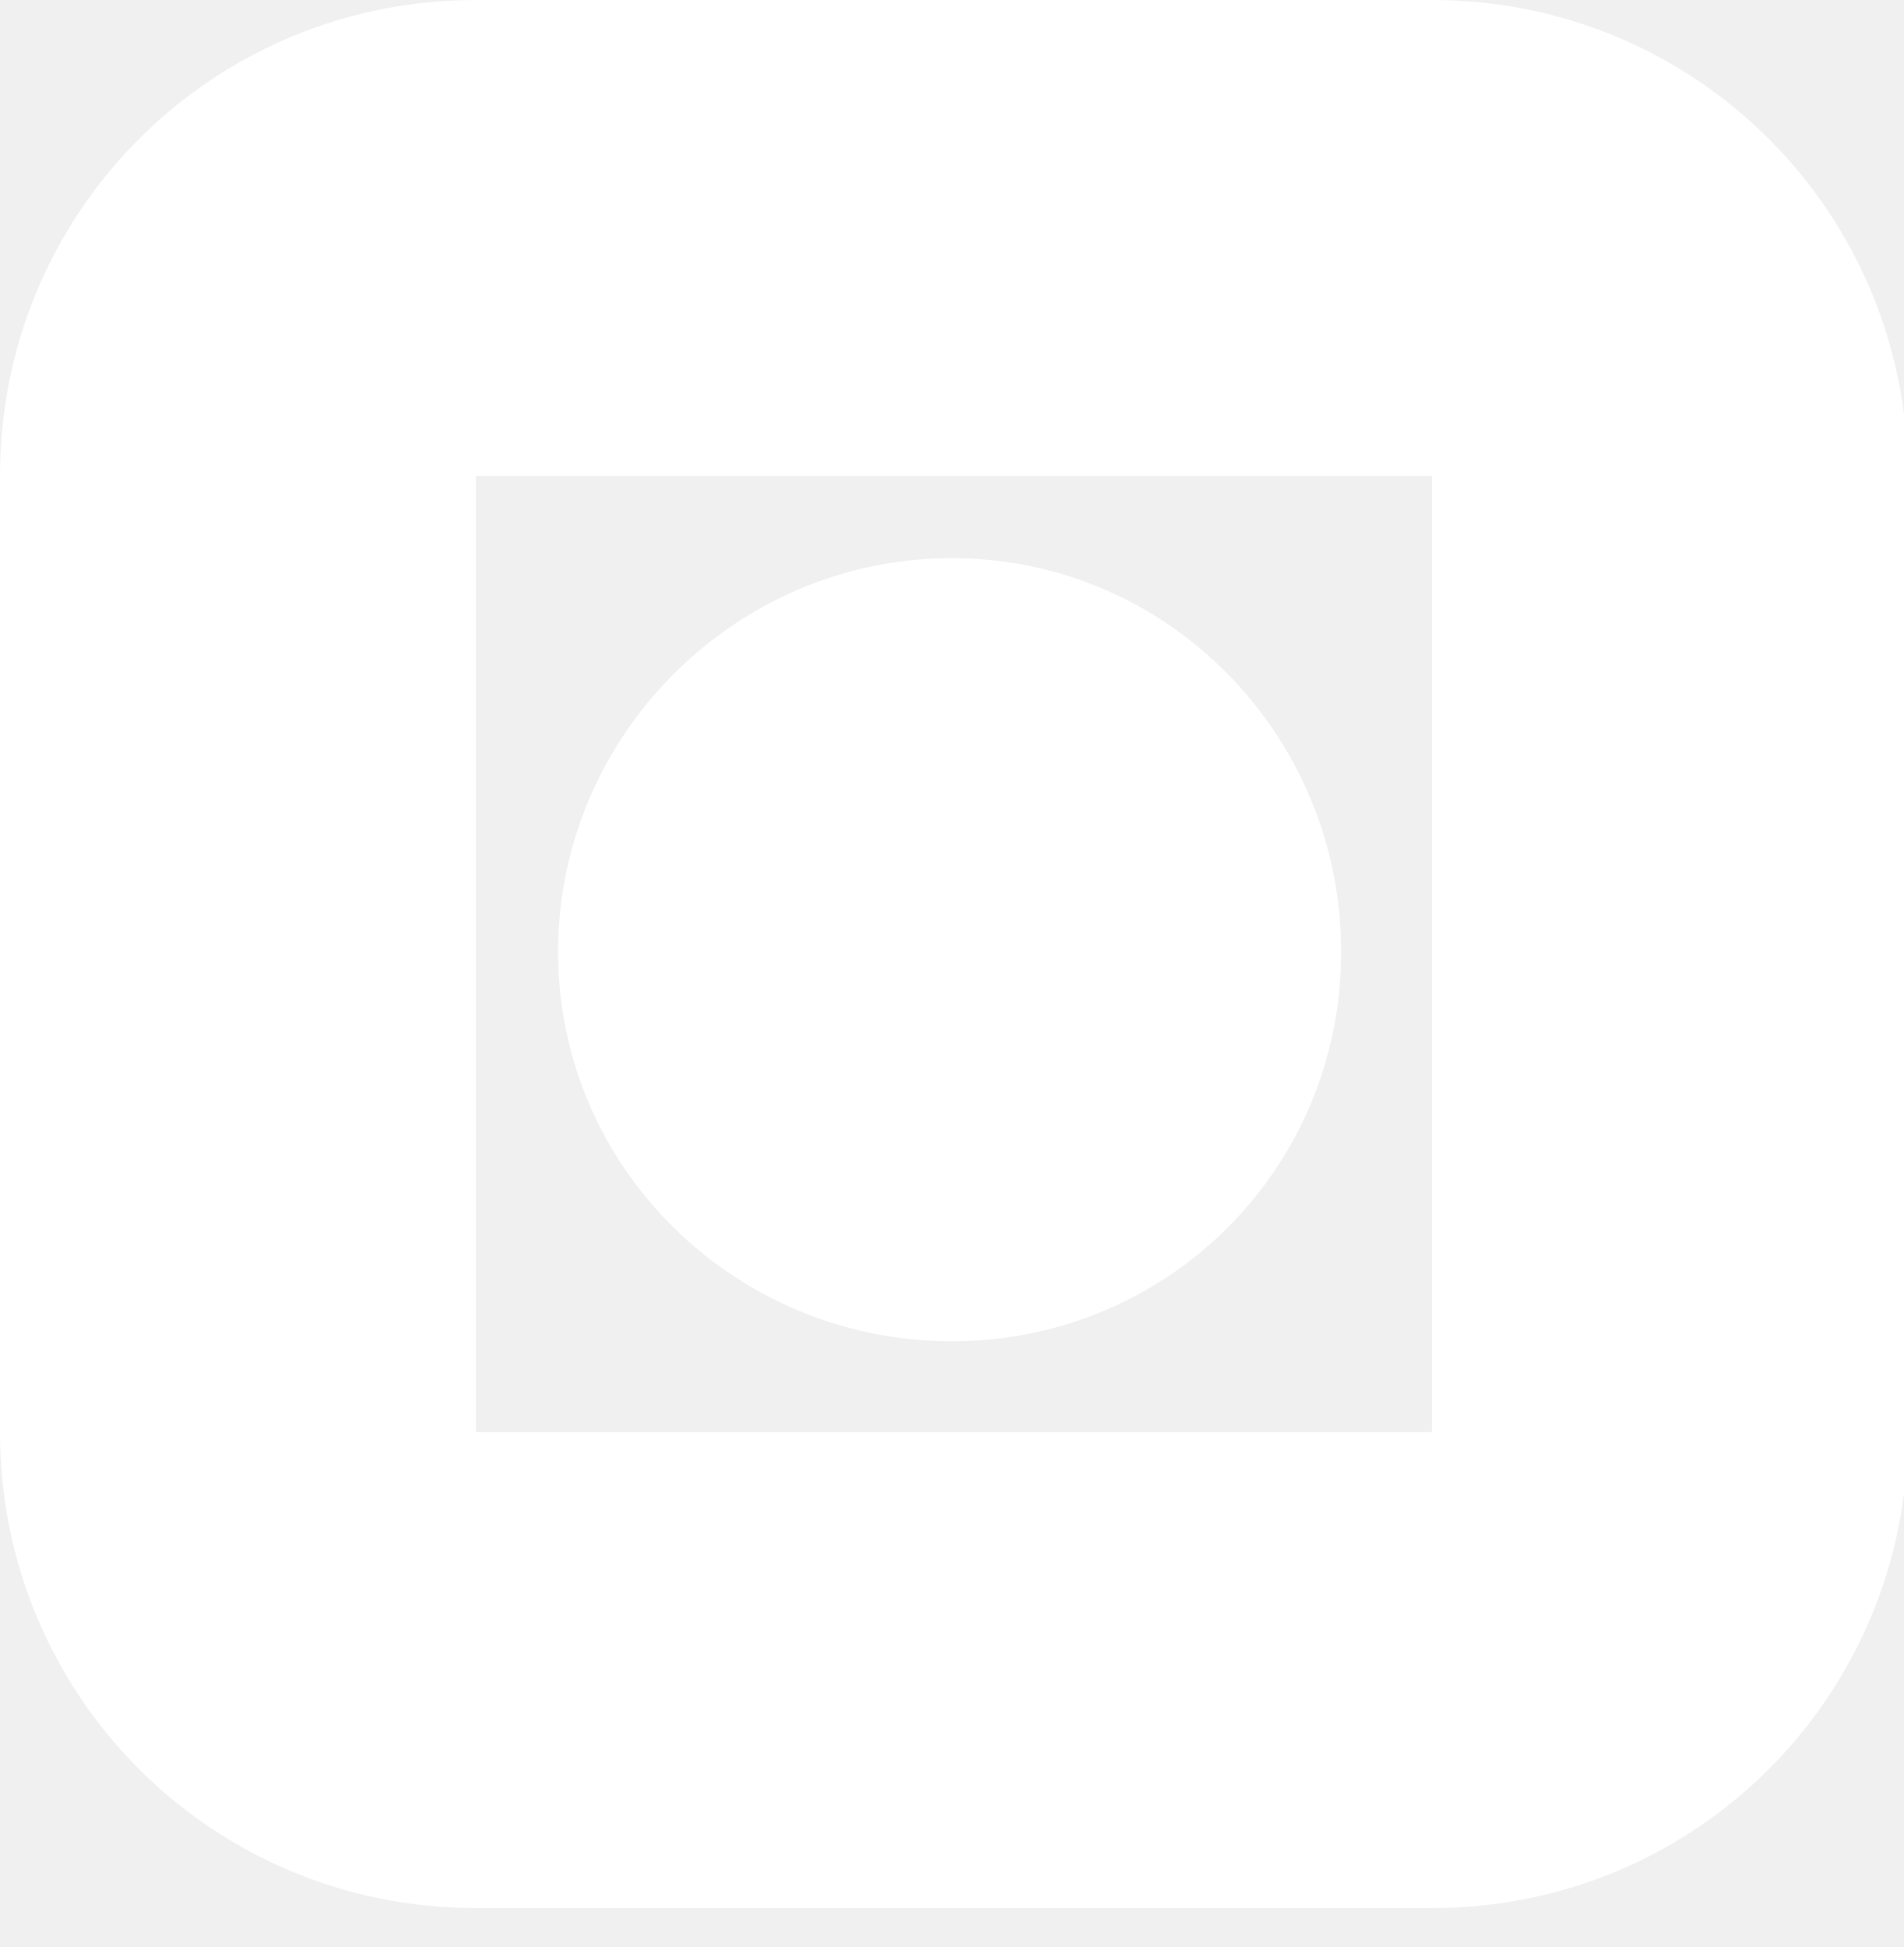
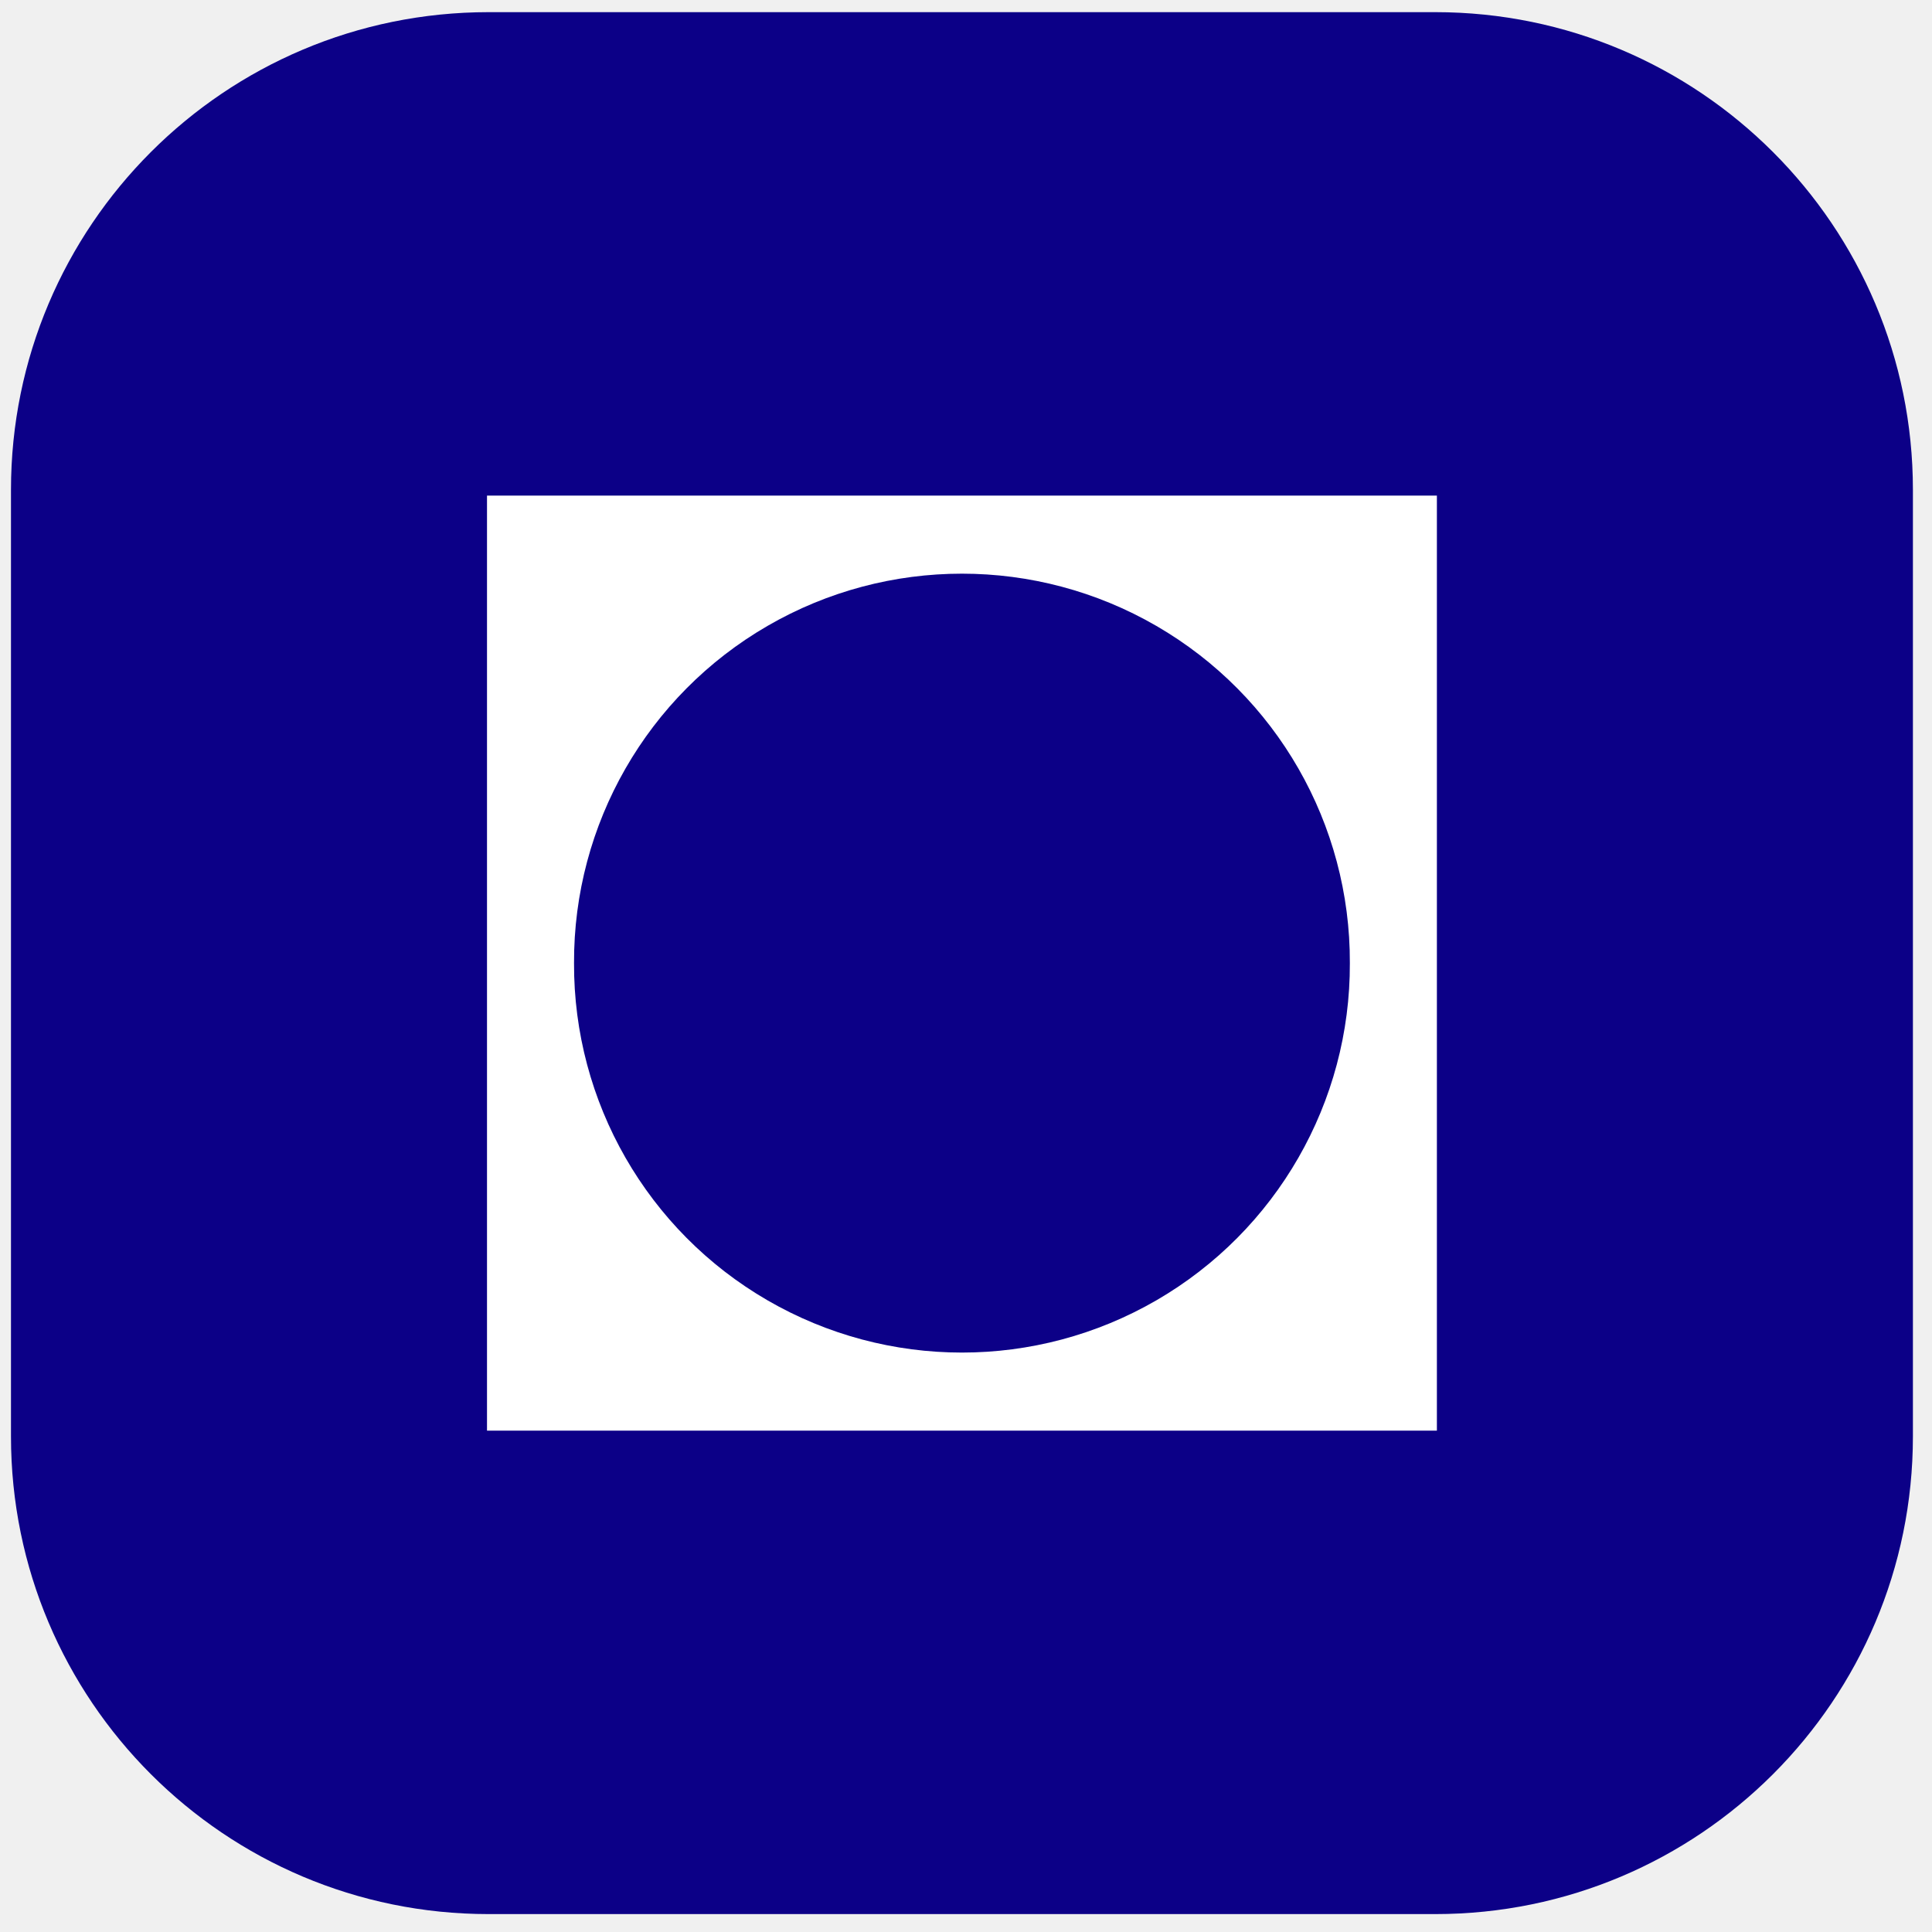
- <svg xmlns="http://www.w3.org/2000/svg" version="1.2" viewBox="0 0 44 45" width="44" height="45">
-   <style>
- 		.s0 { fill: #ffffff } 
- 		.s1 { fill: #000000 } 
- 	</style>
-   <g id="Layer">
-     <g id="Layer">
-       <g id="Layer">
-         <path id="Layer" fill-rule="evenodd" class="s0" d="m44.1 11v22.1c0 6.1-4.9 11-11 11h-22.1c-6.1 0-11-4.9-11-11v-22.1c0-6.1 4.9-11 11-11h22.1c6.1 0 11 4.9 11 11zm-11 0h-22.1v22.1h22.1z" fill="#000000" />
-         <path id="Layer" class="s0" d="m22 12.9c-5 0-9.1 4.1-9.1 9.1 0 5 4.1 9 9.1 9 5 0 9-4 9-9 0-5-4-9.1-9-9.1z" fill="#000000" />
-       </g>
-       <path id="Layer" class="s1" d="m75 0.1l21.4 31.2v-24.1-5.7h-6.5v-1.4h13.9v1.4h-5.4v5.8 37.1l-1 0.3-28.8-41.9v33.7 5.9h6.7v1.5h-14.4v-1.5h5.7l0.1-5.9v-29.3l-0.1-5.7h-5.7v-1.5z" fill="#000000" />
-       <path id="Layer" class="s1" d="m146.6 0.1v14h-1.9c-0.2-2.2-0.4-4.9-2.3-8.2-2.3-3.7-5.3-3.9-8.3-4.1h-3.5v5.6 28.7 6.3h6.8v1.5h-20.4v-1.5h6.7l0.1-6.3v-28.7l-0.1-5.6h-2.9c-3.6 0.1-6.3 0.1-8.9 4.3-2.1 3.3-2.2 5.9-2.4 8h-1.8v-14z" fill="#000000" />
-       <path id="Layer" class="s1" d="m164.2 0.1l21.5 31.2v-24.1l-0.1-5.7h-6.4v-1.4h13.8v1.4h-5.3l-0.1 5.8v37.1l-1 0.3-28.8-41.9v33.7l0.1 5.9h6.6v1.5h-14.3v-1.5h5.7l0.1-5.9v-29.3l-0.1-5.7h-5.7v-1.5z" fill="#000000" />
-       <path id="Layer" class="s1" d="m217.1 0.1v1.4h-6.1l-0.1 5.3v23.7c0.1 6.2 0.2 12 11.7 12 11.7 0 12.5-5.1 12.6-10.6v-25.1-5.3h-6.3v-1.4h13.7v1.4h-5.4v5.3 22.6c-0.1 8.2-0.2 15.1-16.2 15.1-2.3 0-7.8-0.2-11.3-1.7-5.5-2.3-5.6-7.2-5.7-13.1v-22.9-5.3h-5.4v-1.5z" fill="#000000" />
-     </g>
+ <svg xmlns="http://www.w3.org/2000/svg" version="1.0" width="800" height="800" id="svg2">
+   <defs id="defs4" />
+   <g id="layer1">
+     <rect width="787.549" height="787.549" ry="197.786" x="4.546" y="5.033" id="rect3349" style="opacity:1;fill:#0c0087;fill-opacity:1;fill-rule:nonzero;stroke:none;stroke-width:1;stroke-linecap:round;stroke-linejoin:miter;stroke-miterlimit:4;stroke-dasharray:none;stroke-opacity:1" />
+     <rect width="393.328" height="387.182" ry="0" x="201.657" y="205.217" id="rect3351" style="opacity:1;fill:#ffffff;fill-opacity:1;fill-rule:nonzero;stroke:none;stroke-width:1;stroke-linecap:round;stroke-linejoin:miter;stroke-miterlimit:4;stroke-dasharray:none;stroke-opacity:1" />
+     <path d="M 576.797,154.03 A 63.64,63.64 0 1 1 449.518,154.03 A 63.64,63.64 0 1 1 576.797,154.03 z" transform="matrix(2.524002,0,0,2.524002,-896.8903,10.03447)" id="path3347" style="opacity:1;fill:#0c0087;fill-opacity:1;fill-rule:nonzero;stroke:none;stroke-width:1;stroke-linecap:round;stroke-linejoin:miter;stroke-miterlimit:4;stroke-dasharray:none;stroke-opacity:1" />
  </g>
</svg>
